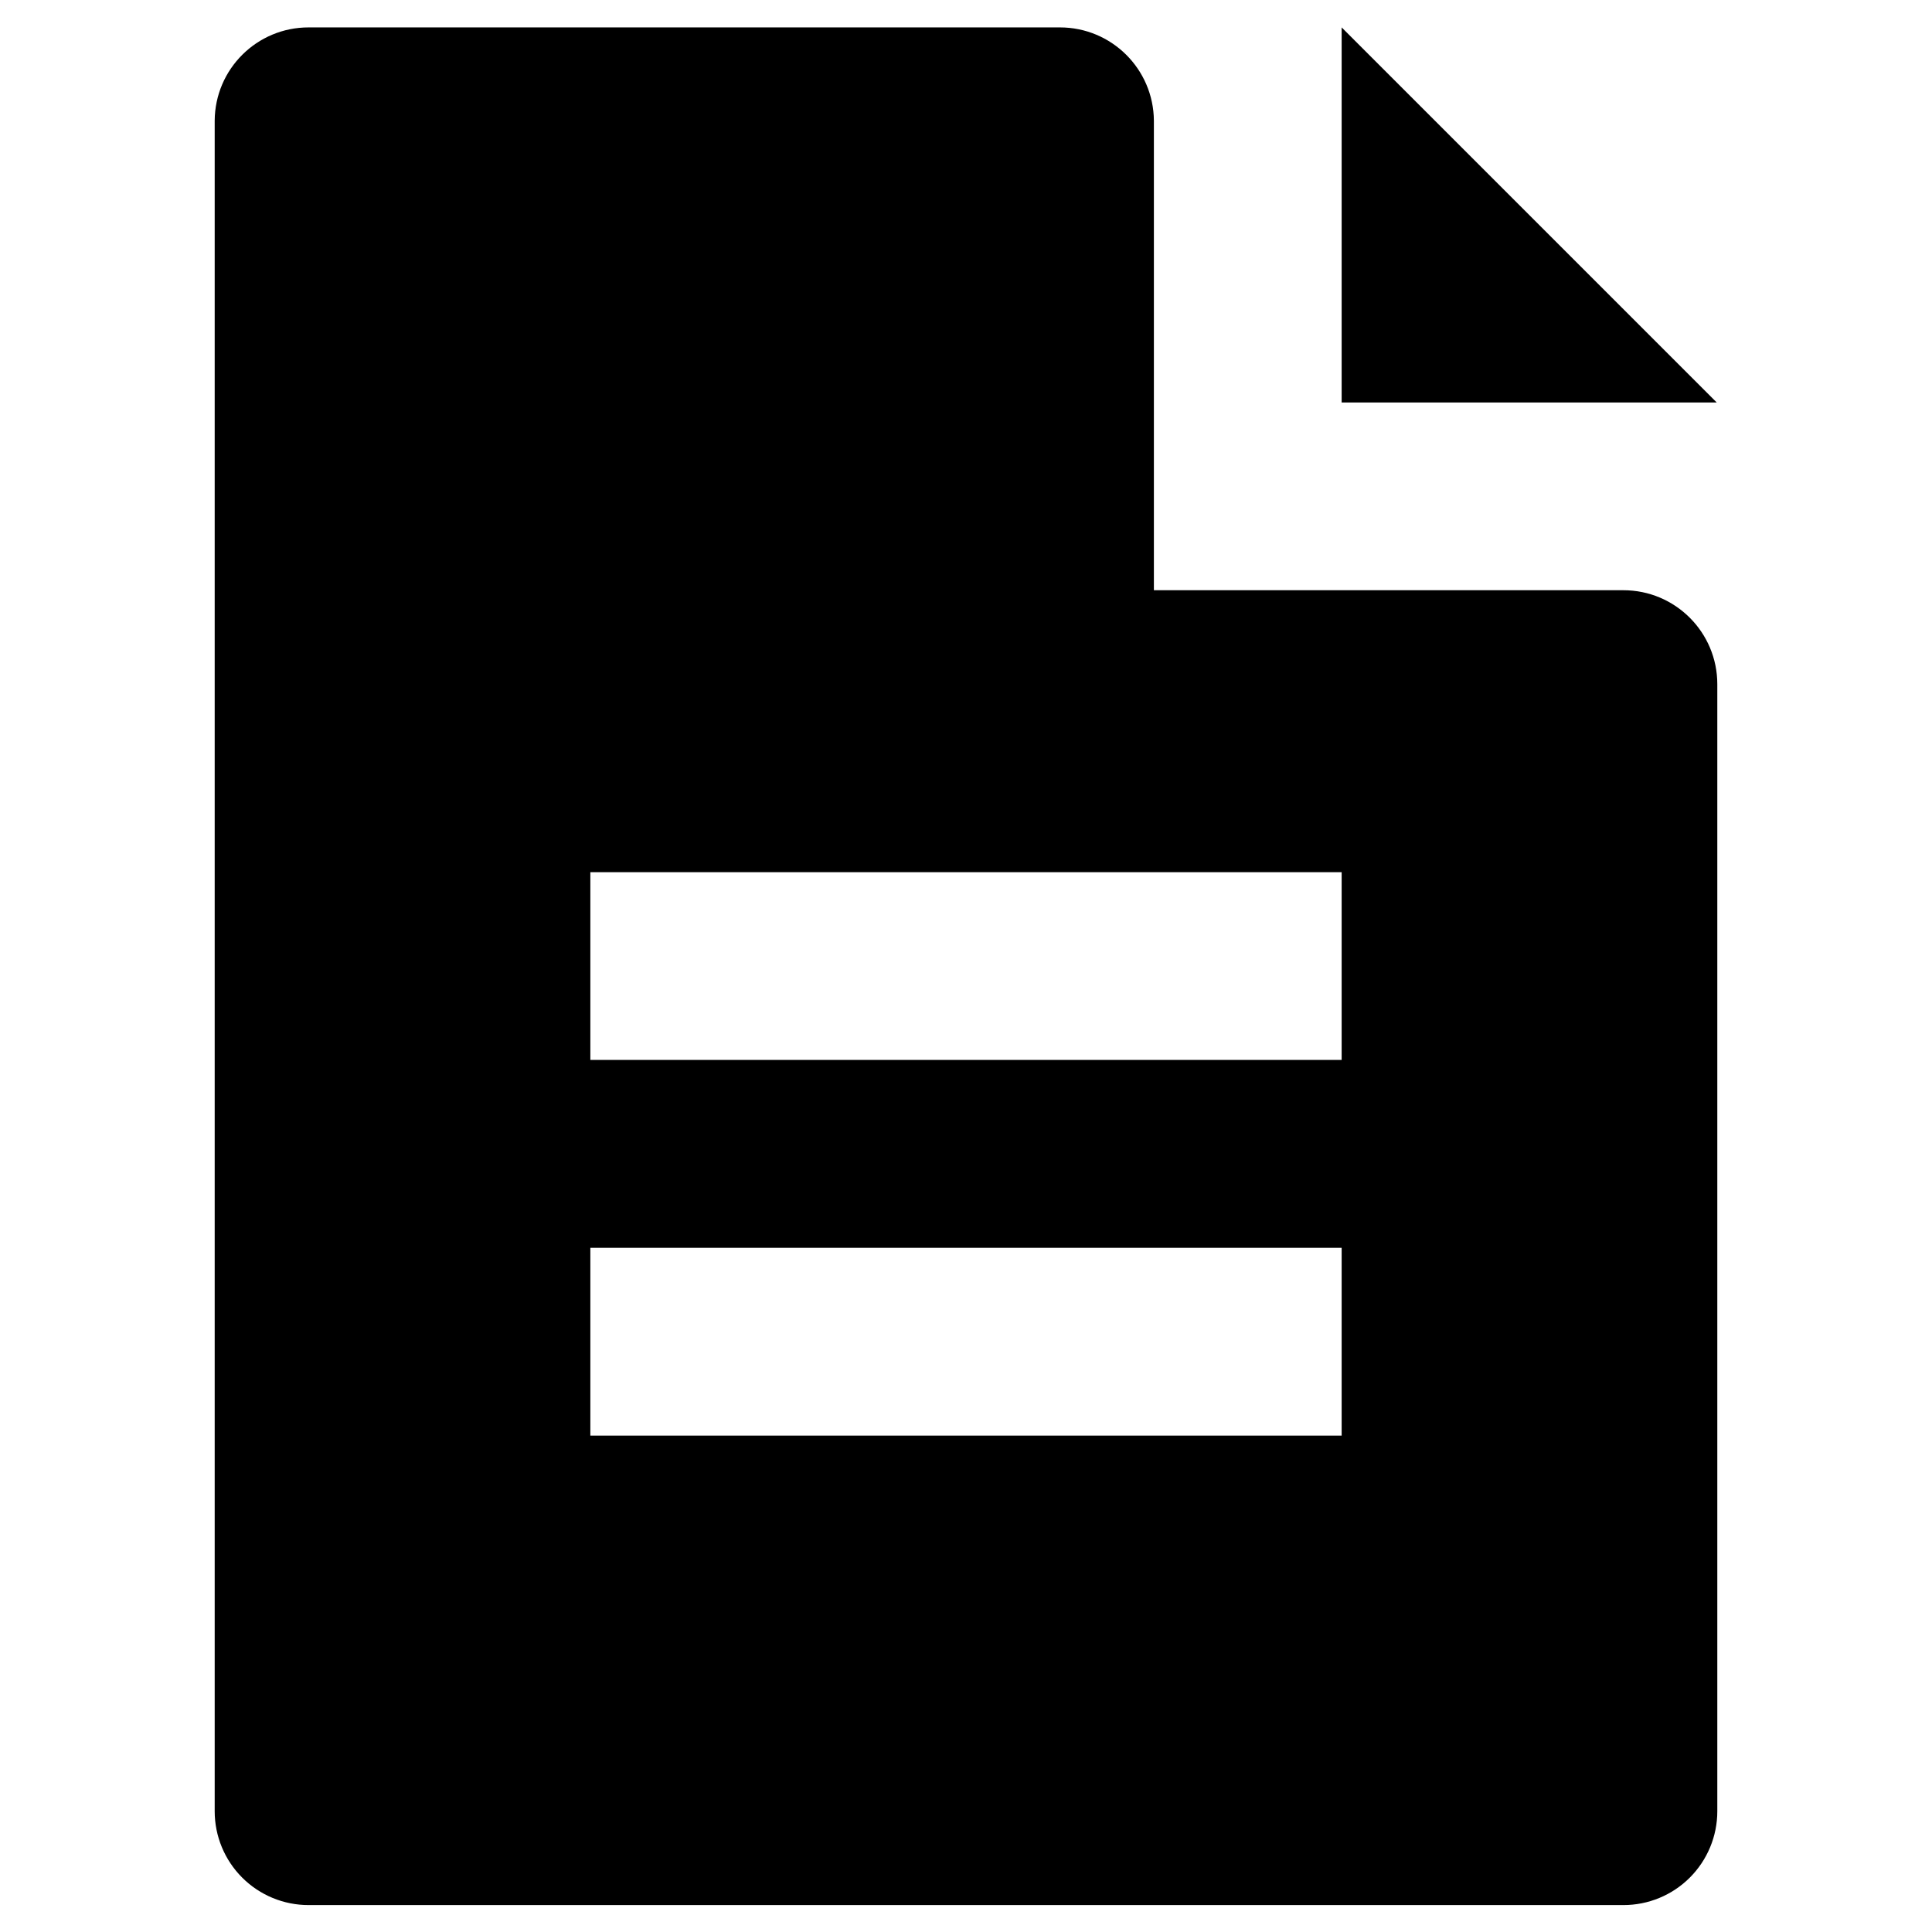
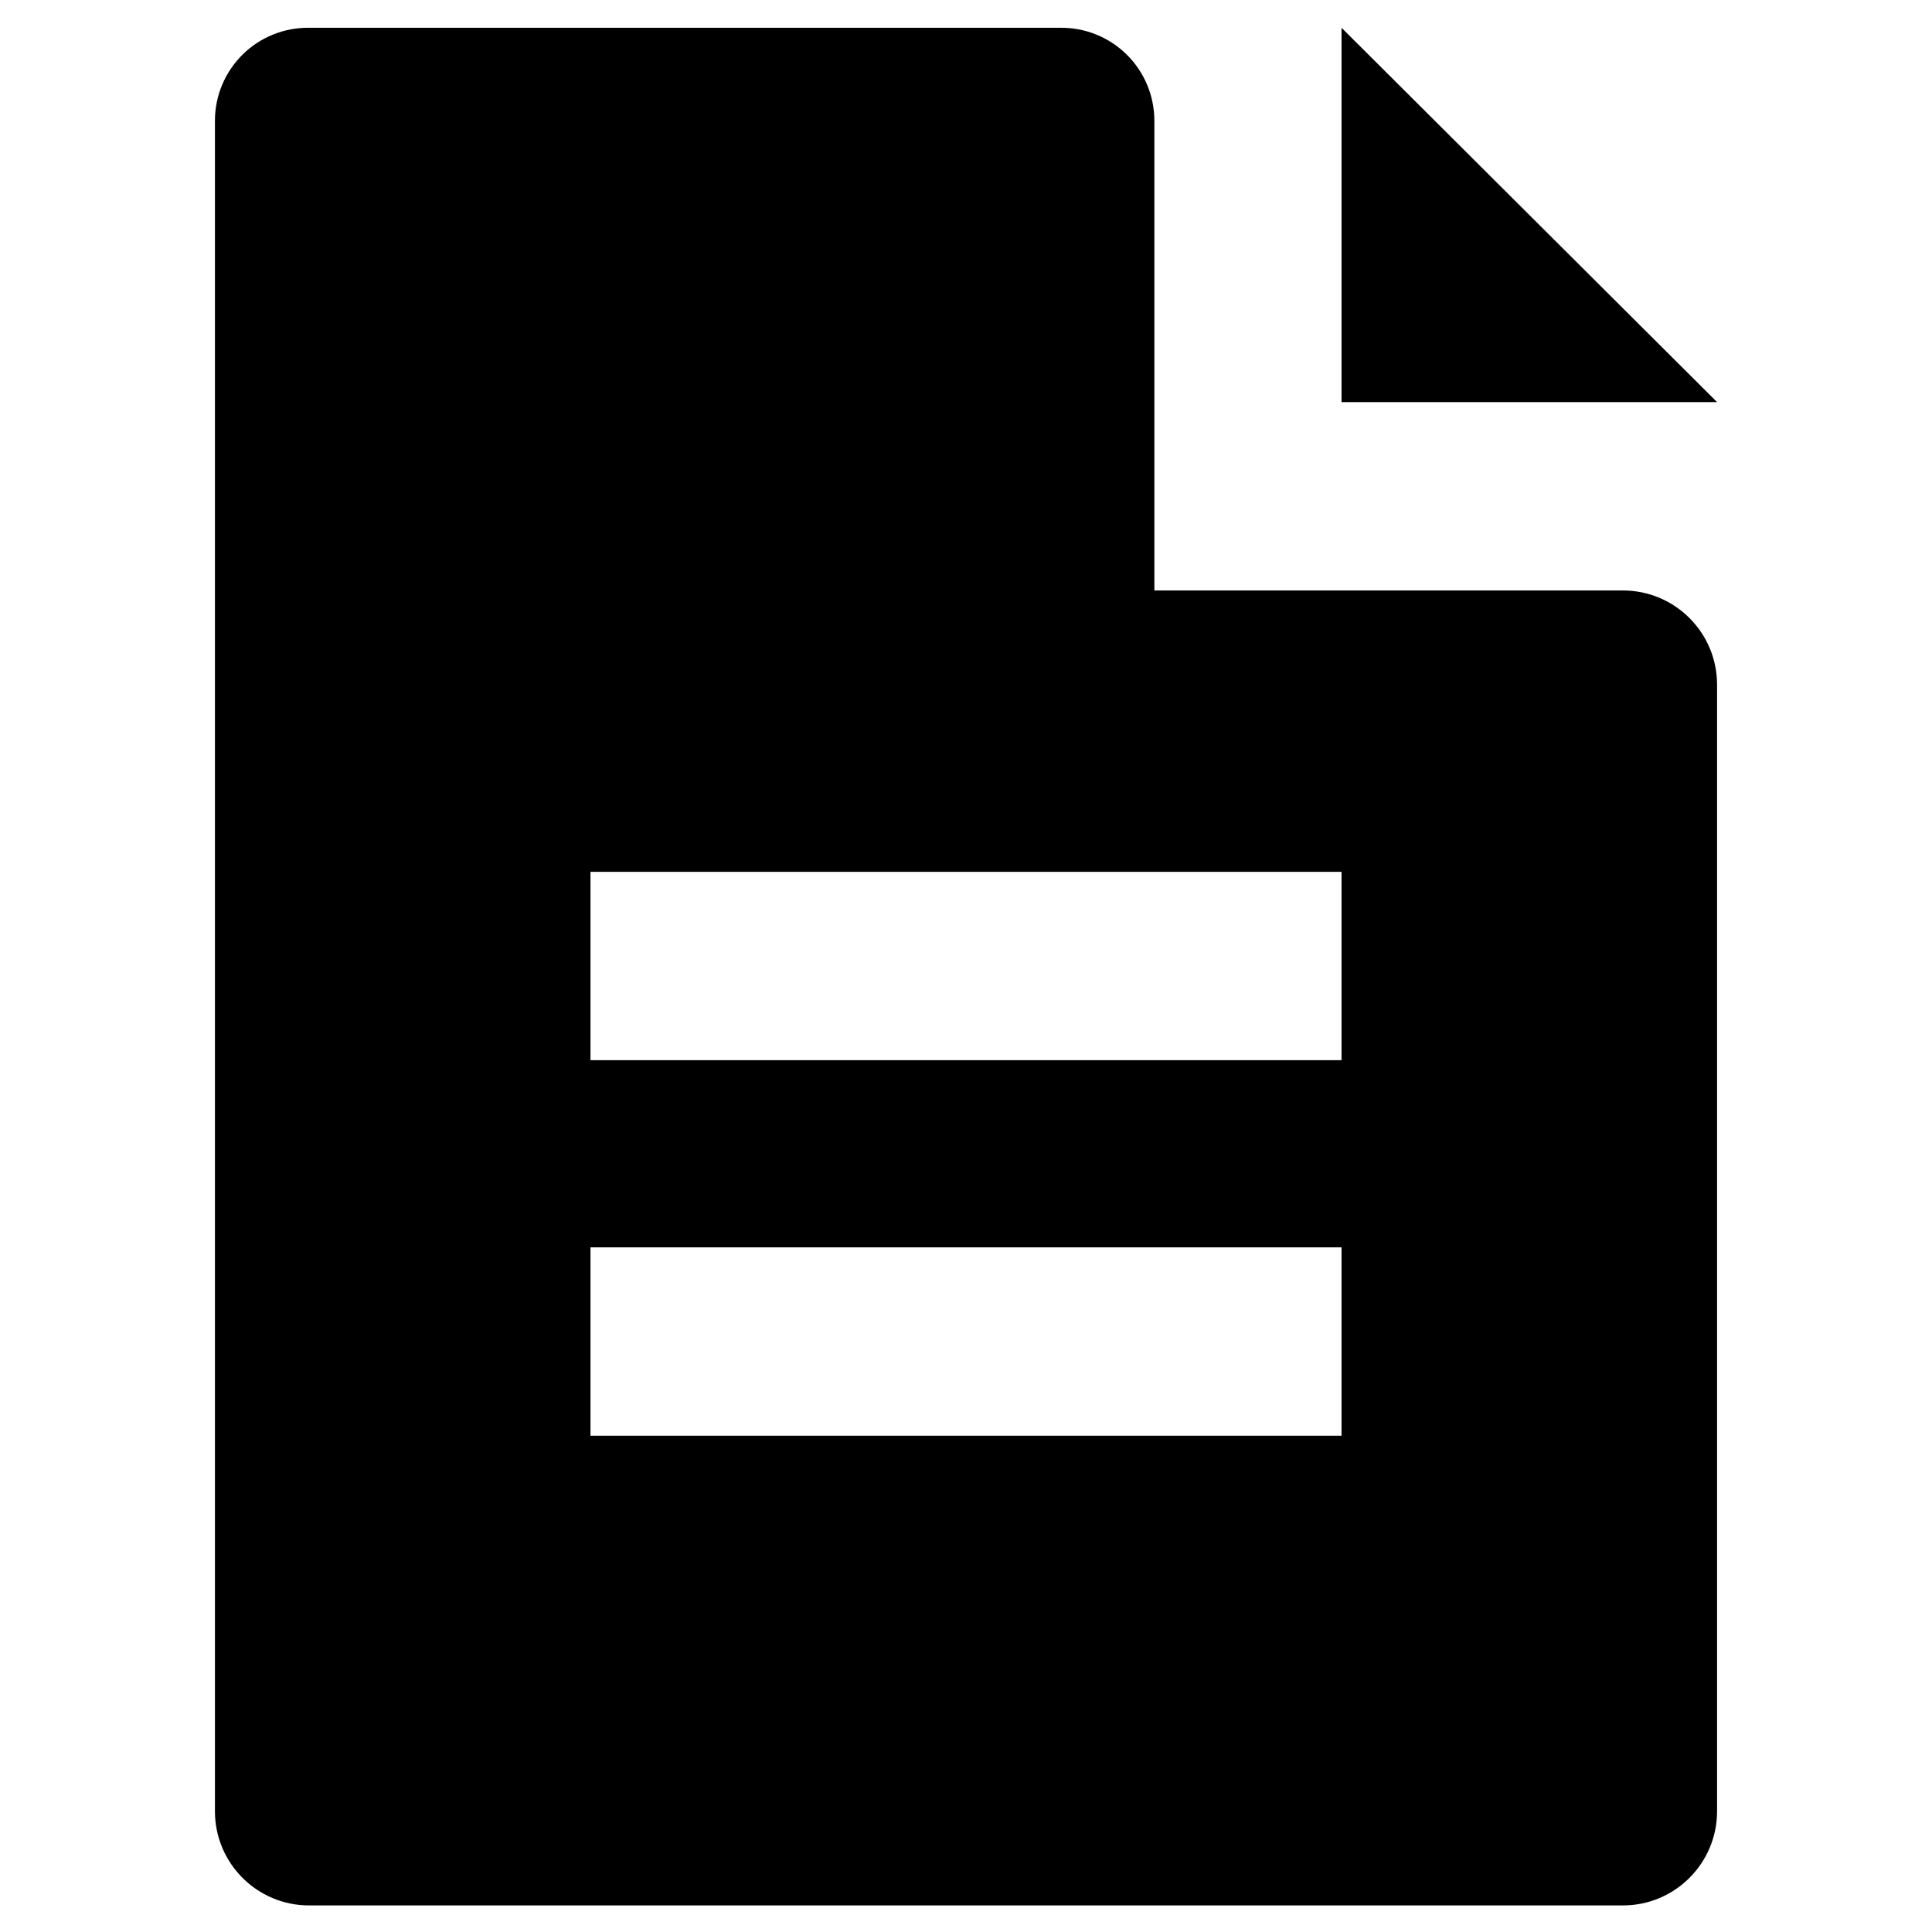
<svg xmlns="http://www.w3.org/2000/svg" id="Layer_1" data-name="Layer 1" viewBox="0 0 16 16">
-   <path d="M11.111,3.333V.227l3.106,3.106Zm3.111,2.333V15a.777.777,0,0,1-.778.777H2.556A.777.777,0,0,1,1.778,15V1A.777.777,0,0,1,2.556.227H8.778A.778.778,0,0,1,9.556,1V4.888h3.888A.778.778,0,0,1,14.222,5.666Zm-3.111,4.668H4.889v1.555h6.222Zm0-3.111H4.889V8.778h6.222Z" />
+   <path d="M11.11,3.33V.23l3.11,3.1Zm3.11,2.34V15a.78.78,0,0,1-.78.78H2.56A.78.78,0,0,1,1.78,15V1A.77.77,0,0,1,2.56.23H8.78A.77.77,0,0,1,9.56,1V4.89h3.88A.78.78,0,0,1,14.22,5.67Zm-3.11,4.66H4.89v1.56h6.22Zm0-3.11H4.89V8.78h6.22Z" />
</svg>
